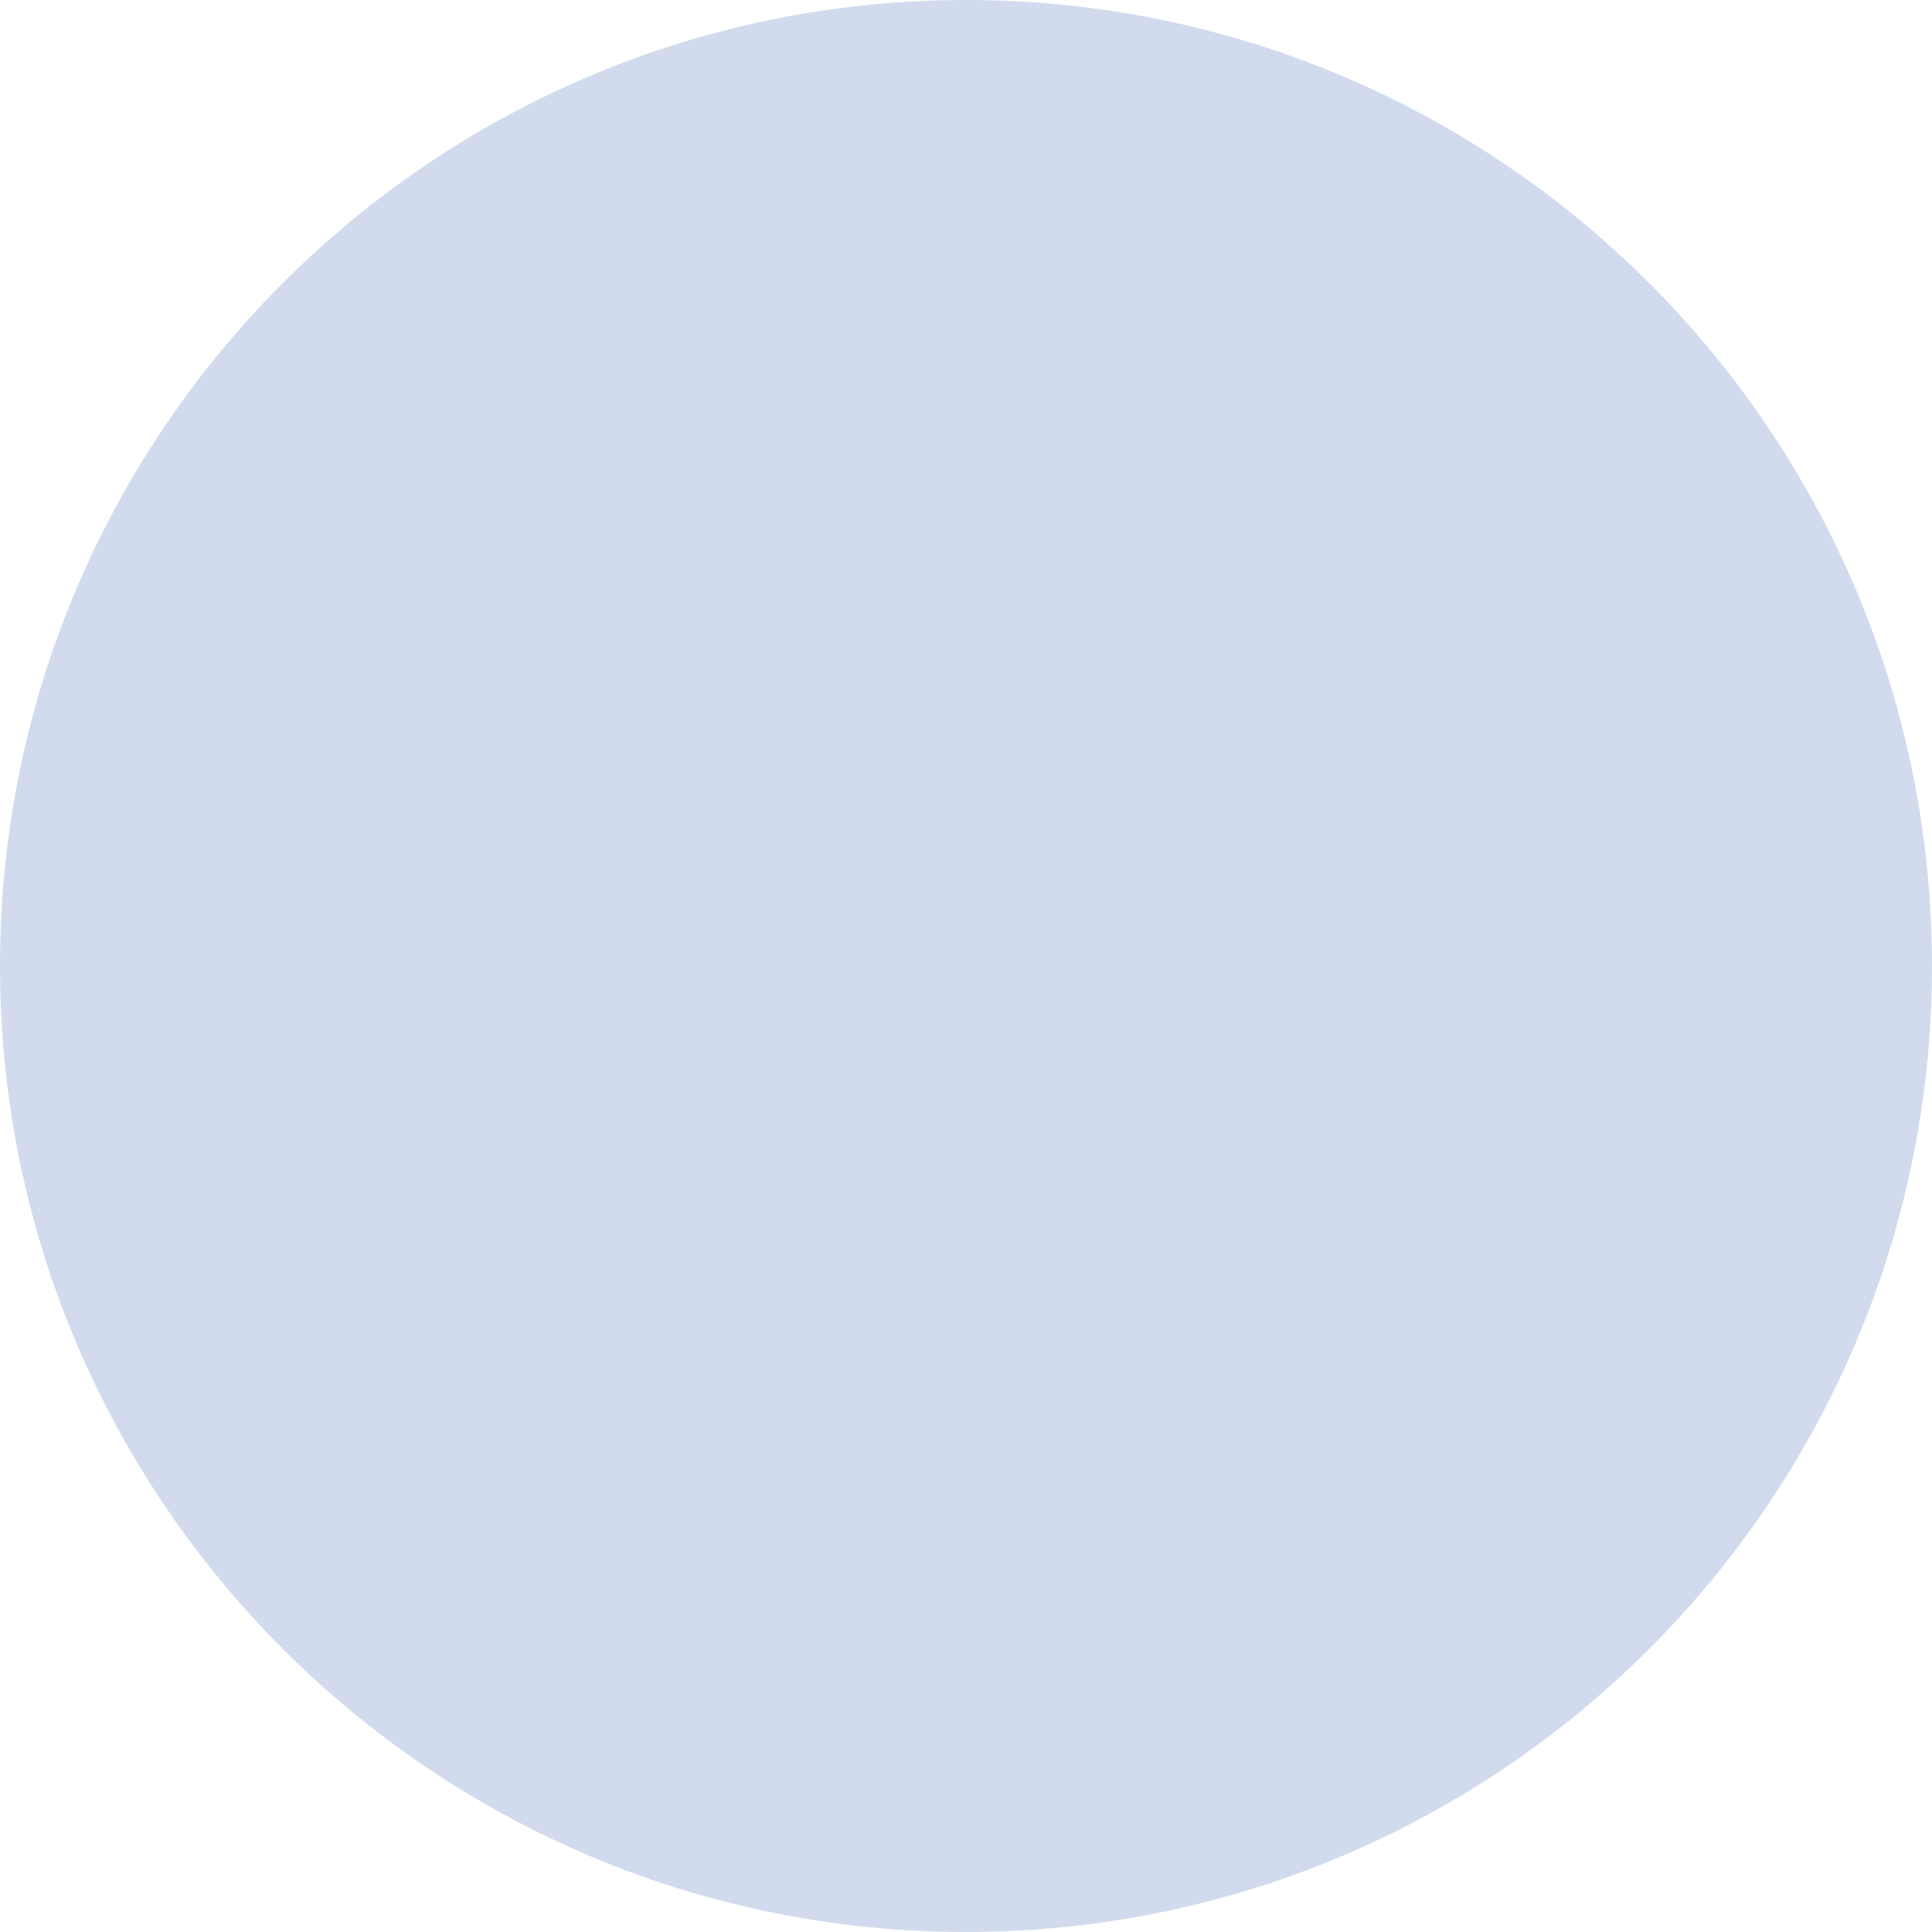
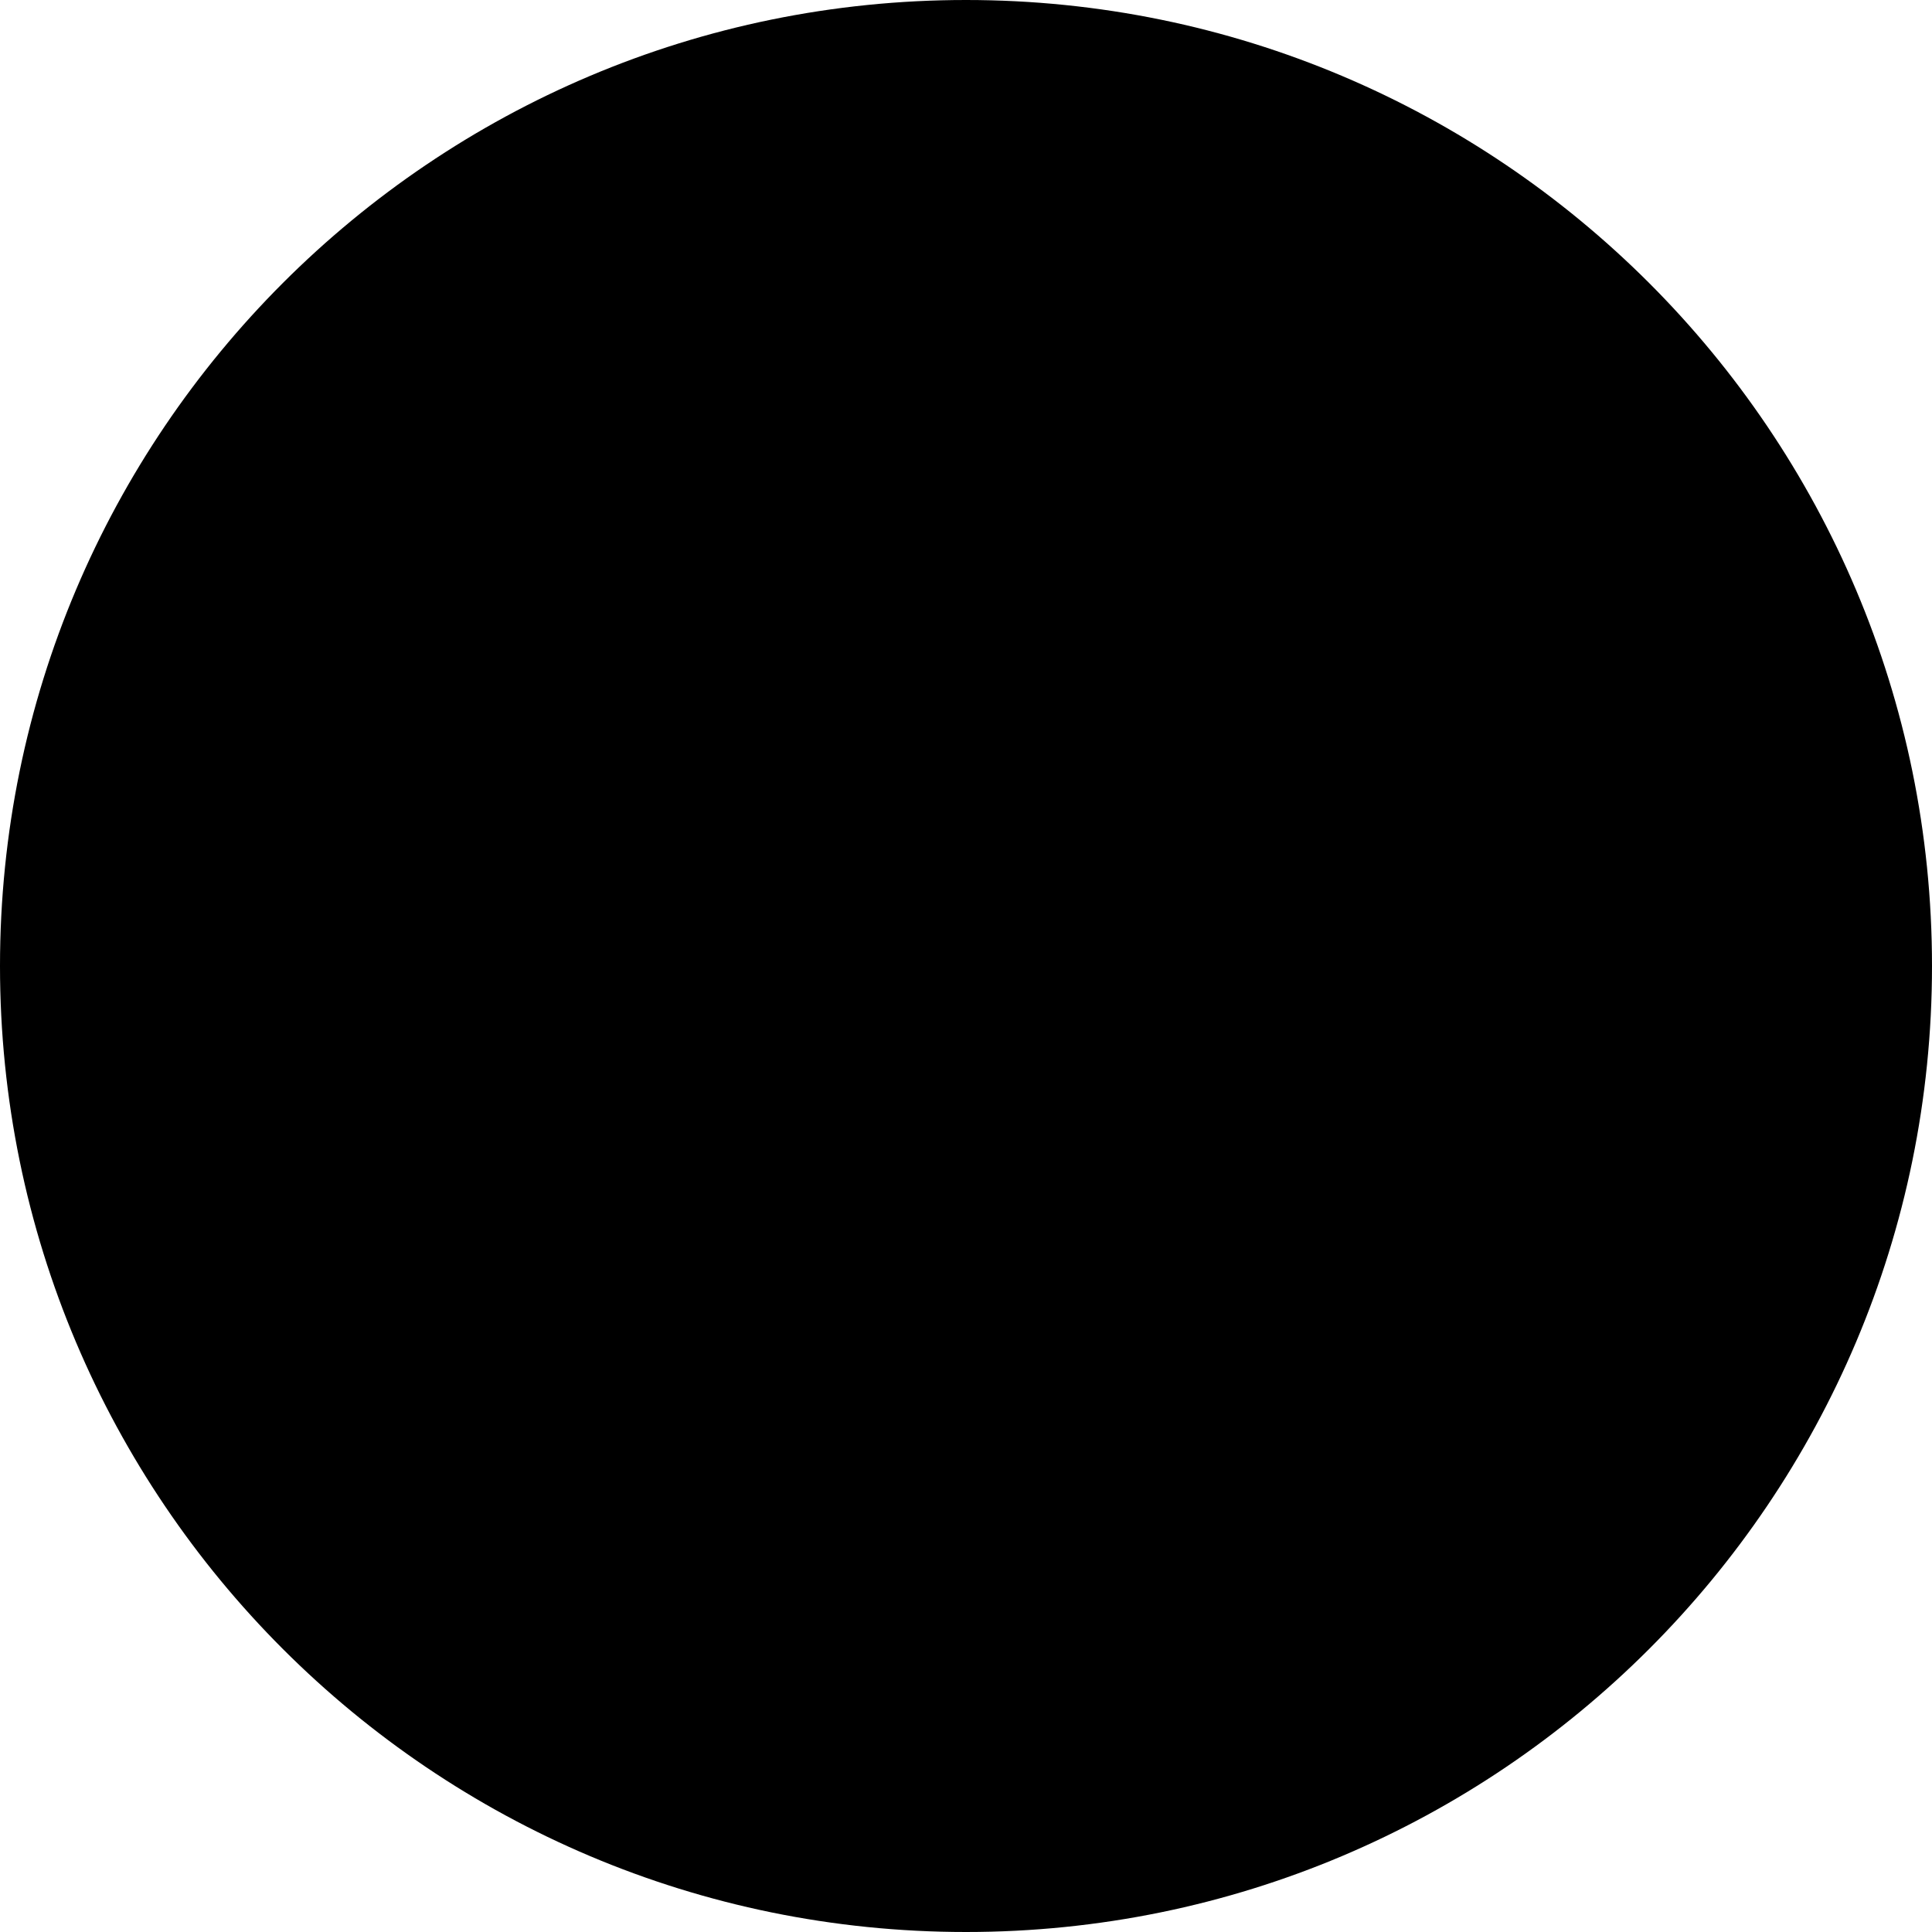
<svg xmlns="http://www.w3.org/2000/svg" id="ekih2fUZxRj1" viewBox="0 0 70 70" shape-rendering="geometricPrecision" text-rendering="geometricPrecision" project-id="4a1dd9002c1c4eb68d0453ae7d4e54dd" export-id="884504ea14e442ccad6833f040a54f44" cached="false" style="background-color:transparent">
-   <ellipse rx="35" ry="35" transform="translate(35 35)" fill="#d2dbed" stroke-width="0" />
+   <ellipse rx="35" ry="35" transform="translate(35 35)" fill="currentColor" stroke-width="0" />
</svg>
